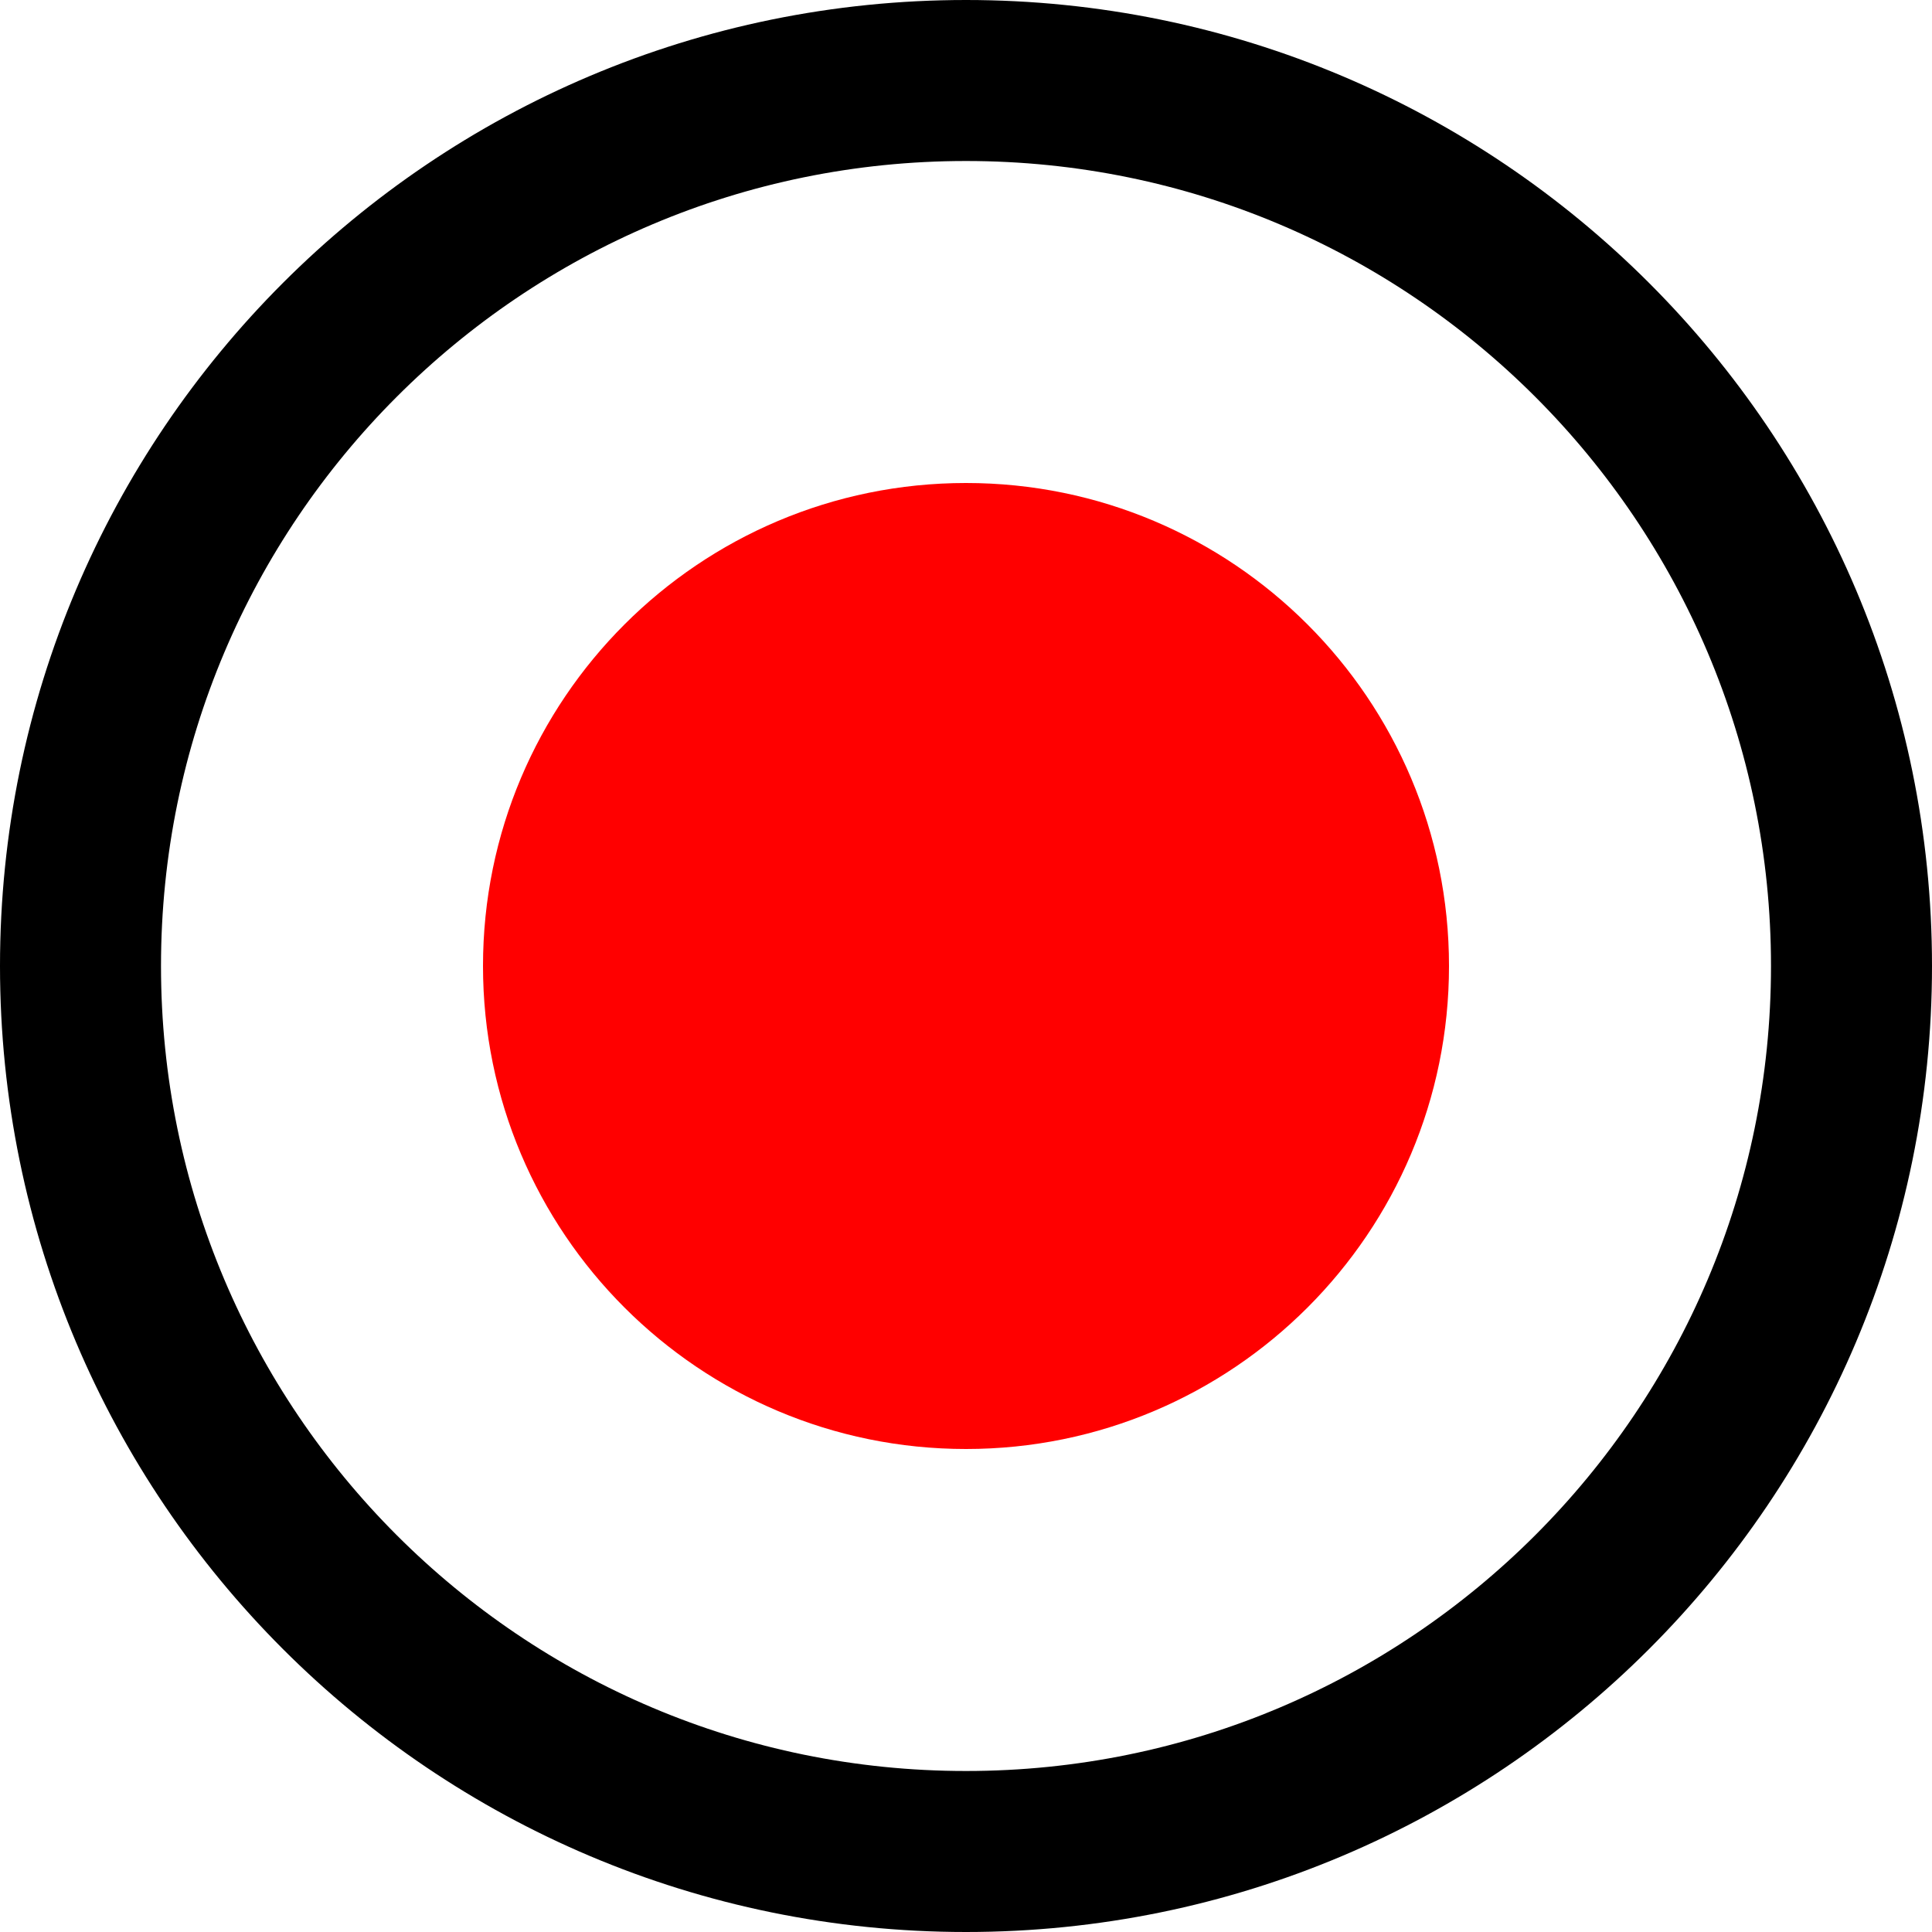
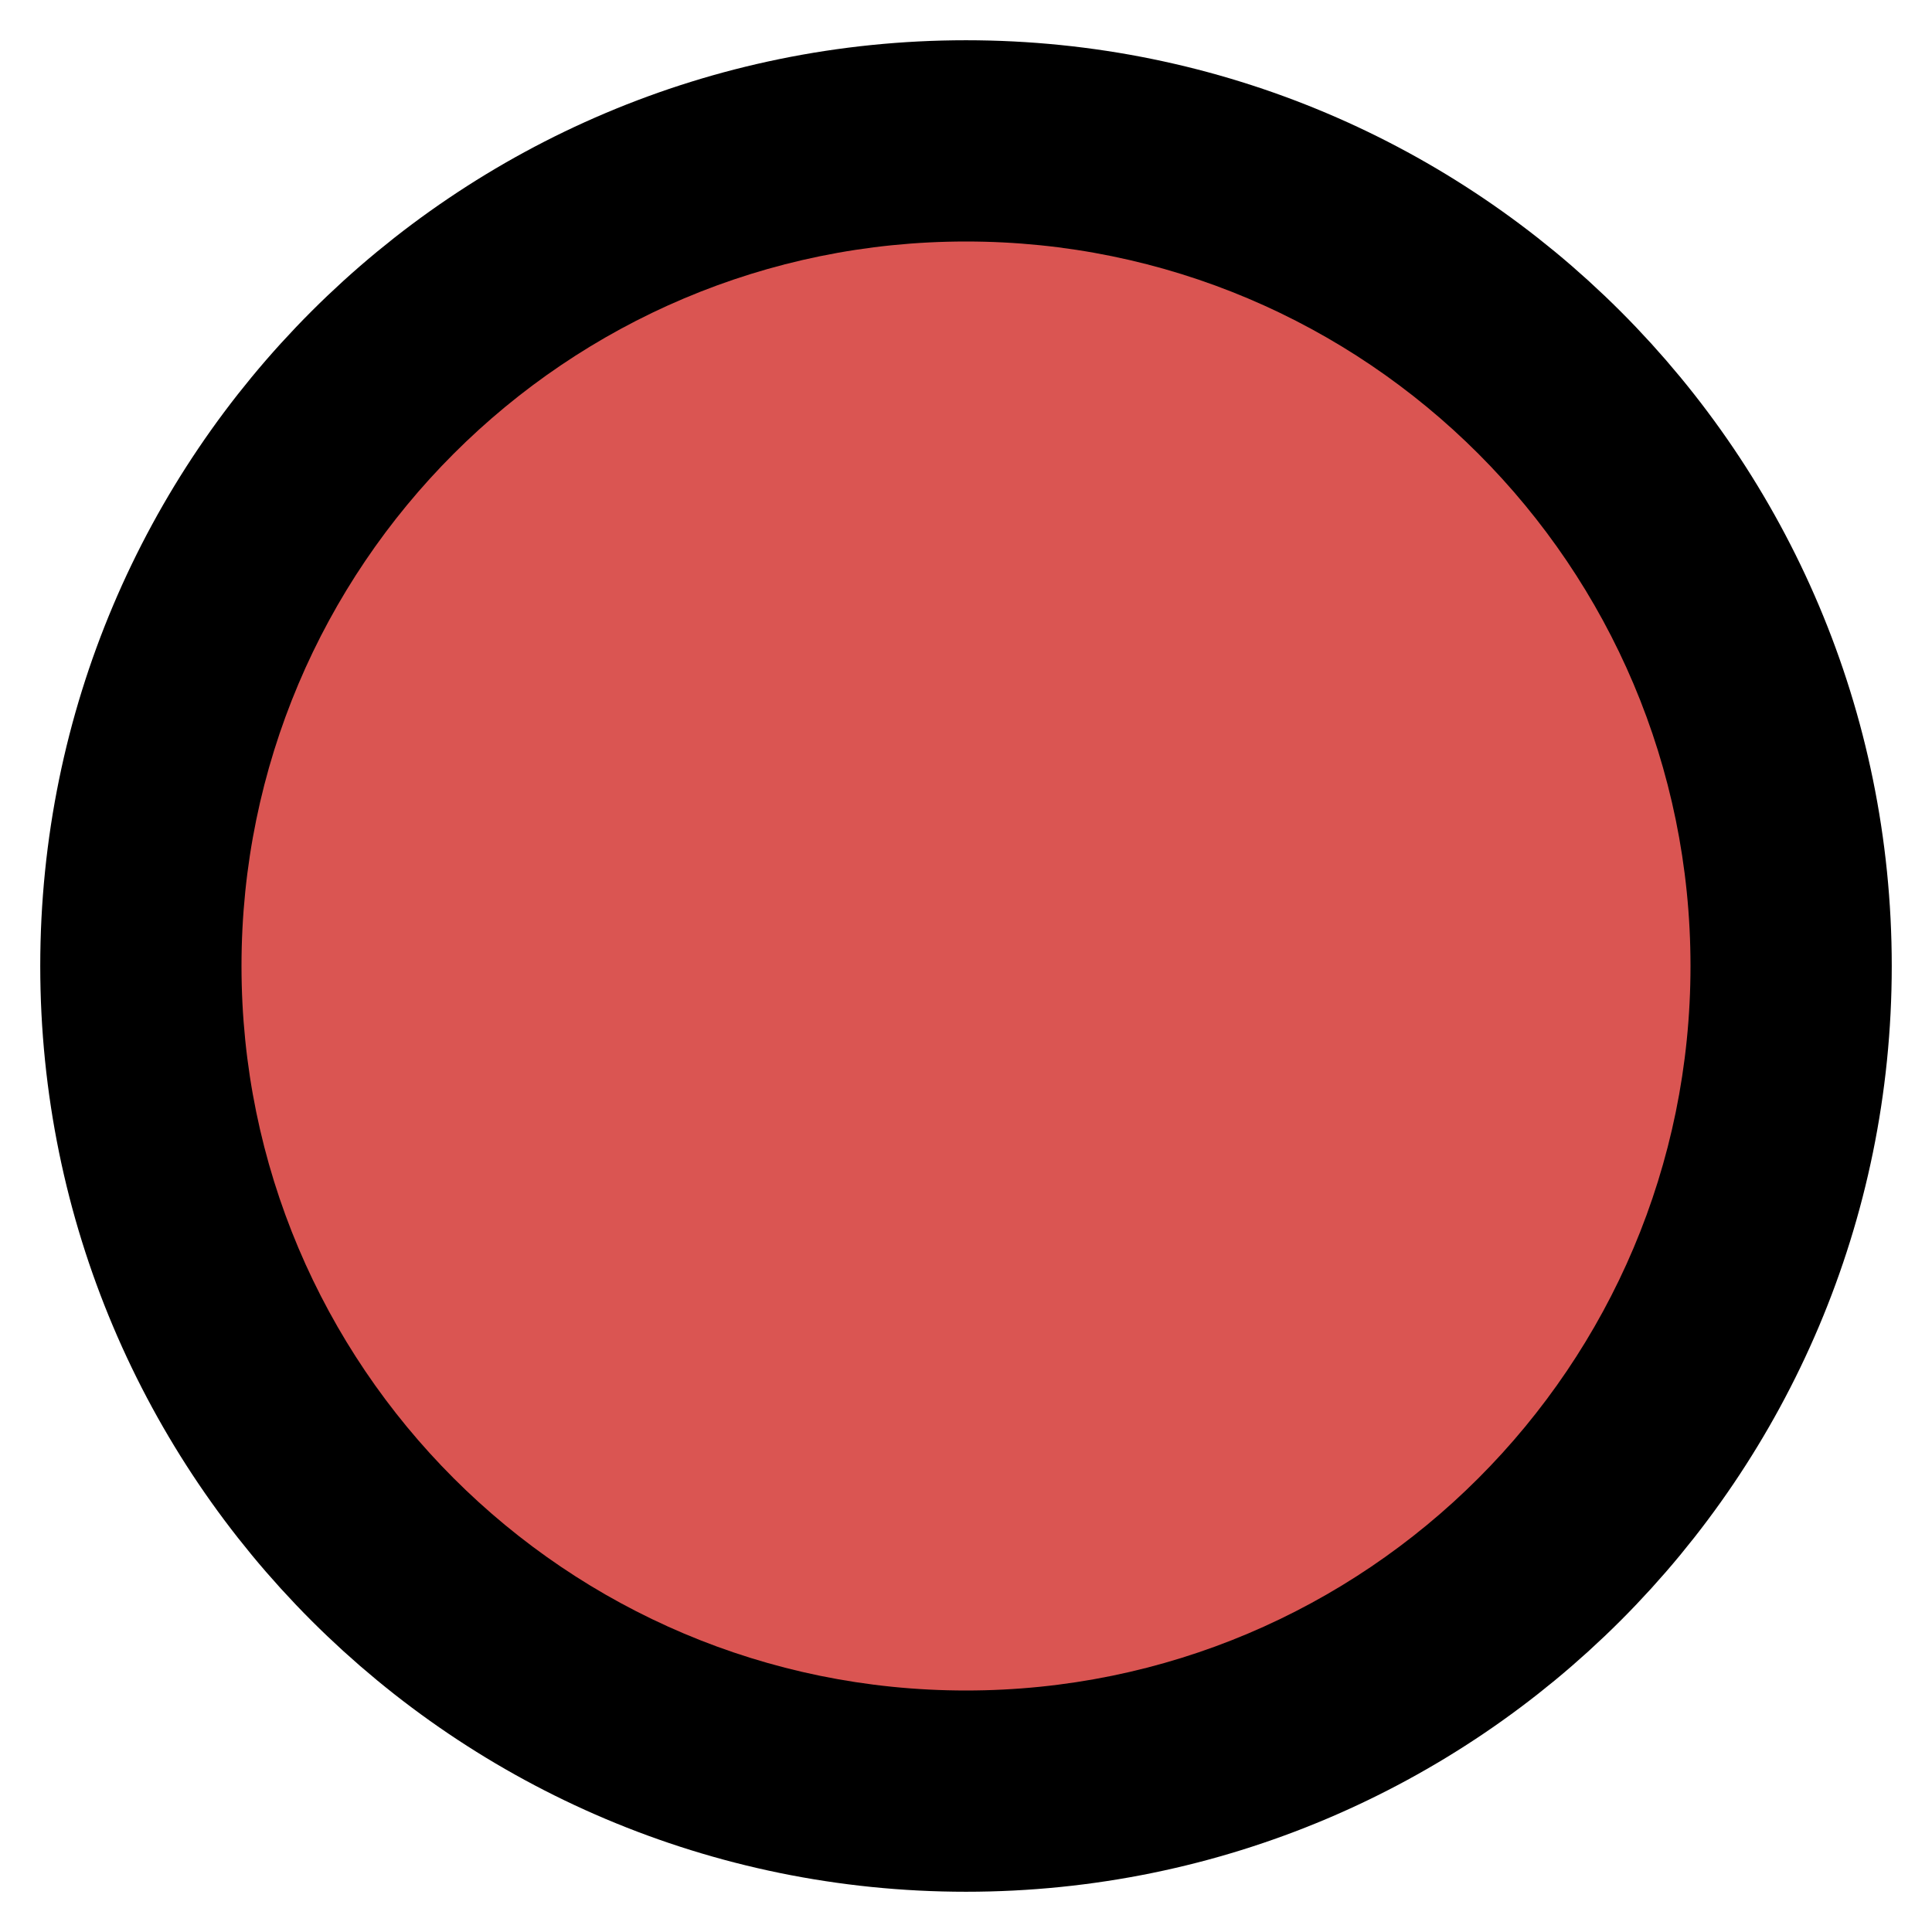
<svg xmlns="http://www.w3.org/2000/svg" viewBox="0 0 24 24" width="24" height="24">
-   <circle cx="12" cy="12" r="11" fill="none" stroke="#000000" stroke-width="2" />
-   <circle cx="12" cy="12" r="6" fill="#ff0000" />
+   <circle cx="12" cy="12" r="10" fill="none" stroke="#000000" stroke-width="3" />
+   <circle cx="12" cy="12" r="9" fill="#DA5552" />
</svg>
